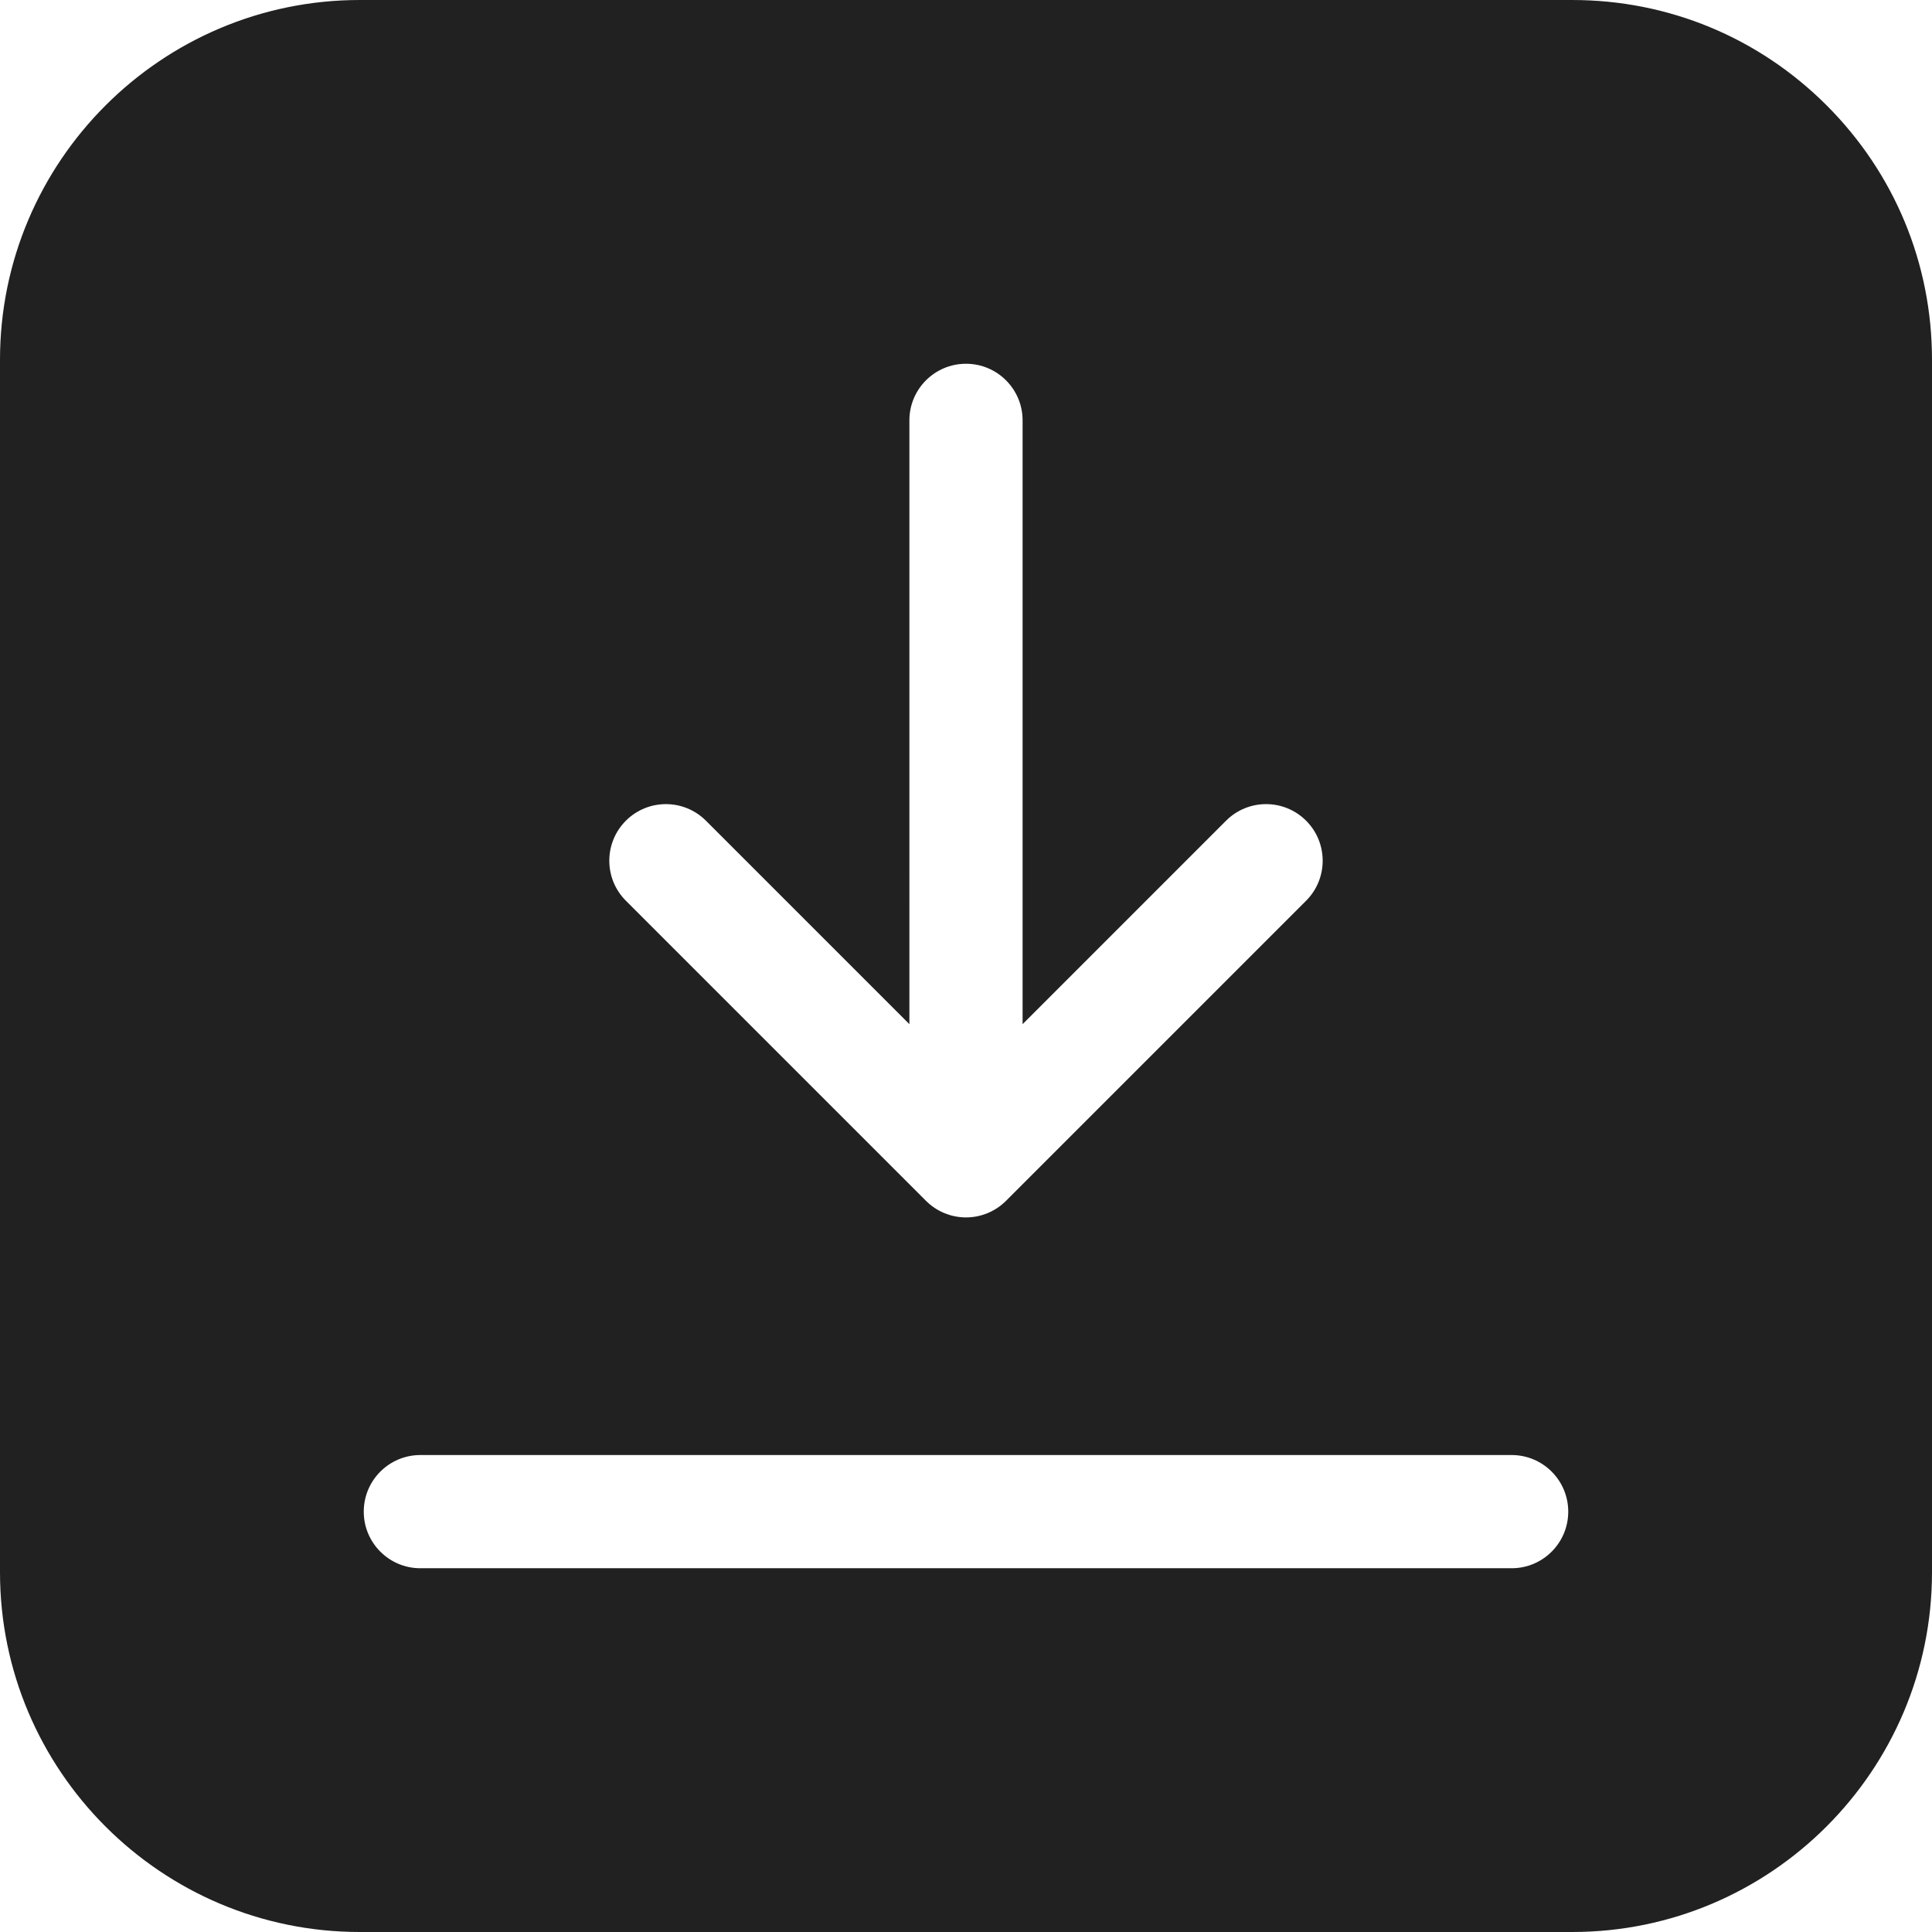
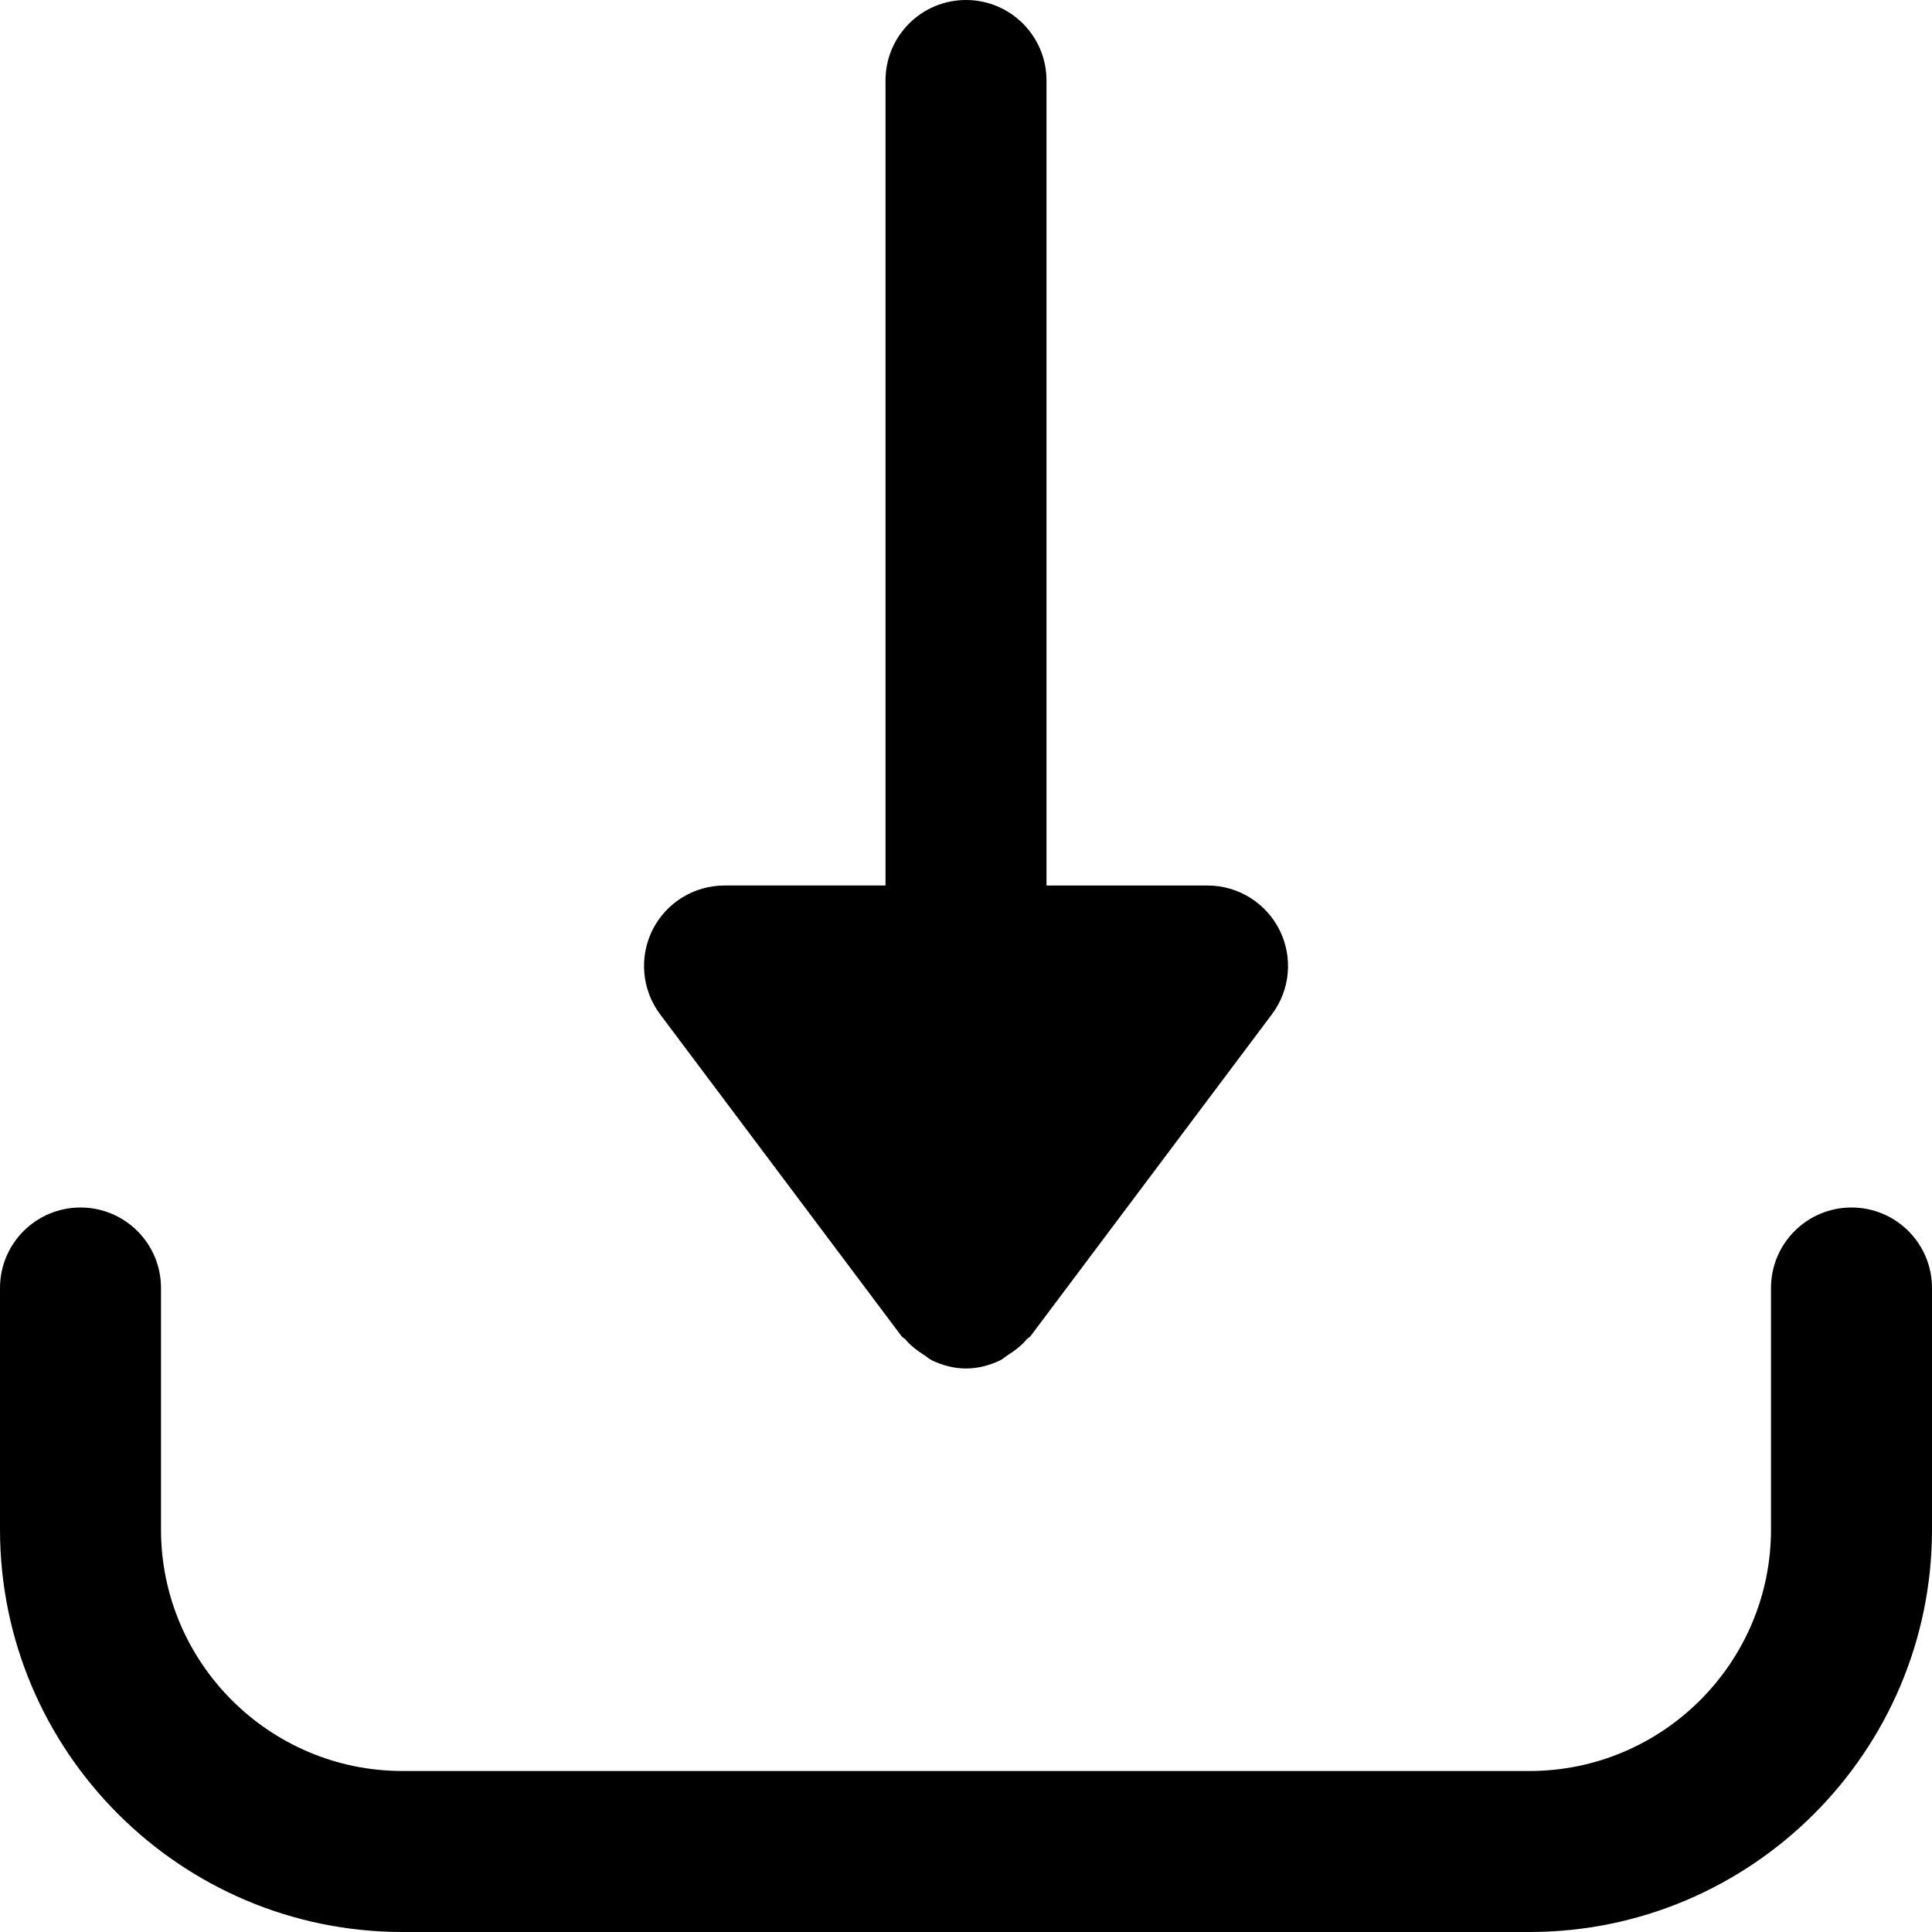
- <svg xmlns="http://www.w3.org/2000/svg" version="1.1" width="512" height="512" x="0" y="0" viewBox="0 0 512 512" style="enable-background:new 0 0 512 512" xml:space="preserve" class="">
+ <svg xmlns="http://www.w3.org/2000/svg" version="1.1" id="Capa_1" x="0px" y="0px" viewBox="0 0 512 512" style="enable-background:new 0 0 512 512;" xml:space="preserve">
  <g>
    <g>
-       <g>
-         <path d="M484.078,27.923C466.072,9.917,442.131,0.001,416.666,0.002L95.334,0C42.766,0.002,0,42.769,0,95.333v321.333    C0,469.233,42.768,512,95.334,512h321.332C469.233,512,512,469.233,512,416.666V95.335C512,69.87,502.084,45.929,484.078,27.923z     M165.865,217.494c5.857-5.857,15.354-5.857,21.213,0L241,271.416l-0.002-160.017c0-8.284,6.716-15,15-15c8.285,0,15,6.716,15,15    L271,271.412l53.918-53.92c5.857-5.857,15.355-5.857,21.213,0c5.858,5.857,5.858,15.355,0.001,21.213l-79.526,79.528    c-2.814,2.814-6.629,4.394-10.607,4.394c-3.977,0-7.793-1.58-10.605-4.394l-79.527-79.526    C160.007,232.85,160.007,223.352,165.865,217.494z M400.602,415.6H111.4c-8.283,0-15-6.716-15-15s6.717-15,15-15h289.201    c8.283,0,15,6.716,15,15C415.602,408.884,408.885,415.6,400.602,415.6z" fill="#212121" data-original="#000000" style="" />
-       </g>
+       <path d="M339.093,246.464c-3.627-7.232-11.008-11.797-19.093-11.797h-42.667V21.333C277.333,9.557,267.797,0,256,0    s-21.333,9.557-21.333,21.333v213.333H192c-8.085,0-15.467,4.565-19.093,11.797c-3.584,7.232-2.816,15.872,2.027,22.336l64,85.333    c0.277,0.363,0.704,0.491,1.003,0.832c1.408,1.664,3.072,2.944,4.928,4.117c0.768,0.469,1.365,1.088,2.197,1.472    c2.731,1.28,5.717,2.112,8.939,2.112s6.208-0.832,8.96-2.112c0.811-0.384,1.429-1.003,2.176-1.472    c1.856-1.173,3.52-2.453,4.928-4.117c0.277-0.341,0.725-0.469,1.003-0.832l64-85.333    C341.931,262.336,342.699,253.696,339.093,246.464z" />
    </g>
+   </g>
+   <g>
    <g>
+       <path d="M490.667,320c-11.797,0-21.333,9.557-21.333,21.333v64c0,35.285-28.715,64-64,64H106.667c-35.285,0-64-28.715-64-64v-64    c0-11.776-9.536-21.333-21.333-21.333C9.536,320,0,329.557,0,341.333v64C0,464.149,47.851,512,106.667,512h298.667    C464.149,512,512,464.149,512,405.333v-64C512,329.557,502.464,320,490.667,320z" />
+     </g>
+   </g>
+   <g>
</g>
-     <g>
+   <g>
</g>
-     <g>
+   <g>
</g>
-     <g>
+   <g>
</g>
-     <g>
+   <g>
</g>
-     <g>
+   <g>
</g>
-     <g>
+   <g>
</g>
-     <g>
+   <g>
</g>
-     <g>
+   <g>
</g>
-     <g>
+   <g>
</g>
-     <g>
+   <g>
</g>
-     <g>
+   <g>
</g>
-     <g>
+   <g>
</g>
-     <g>
+   <g>
</g>
-     <g>
+   <g>
</g>
-   </g>
</svg>
